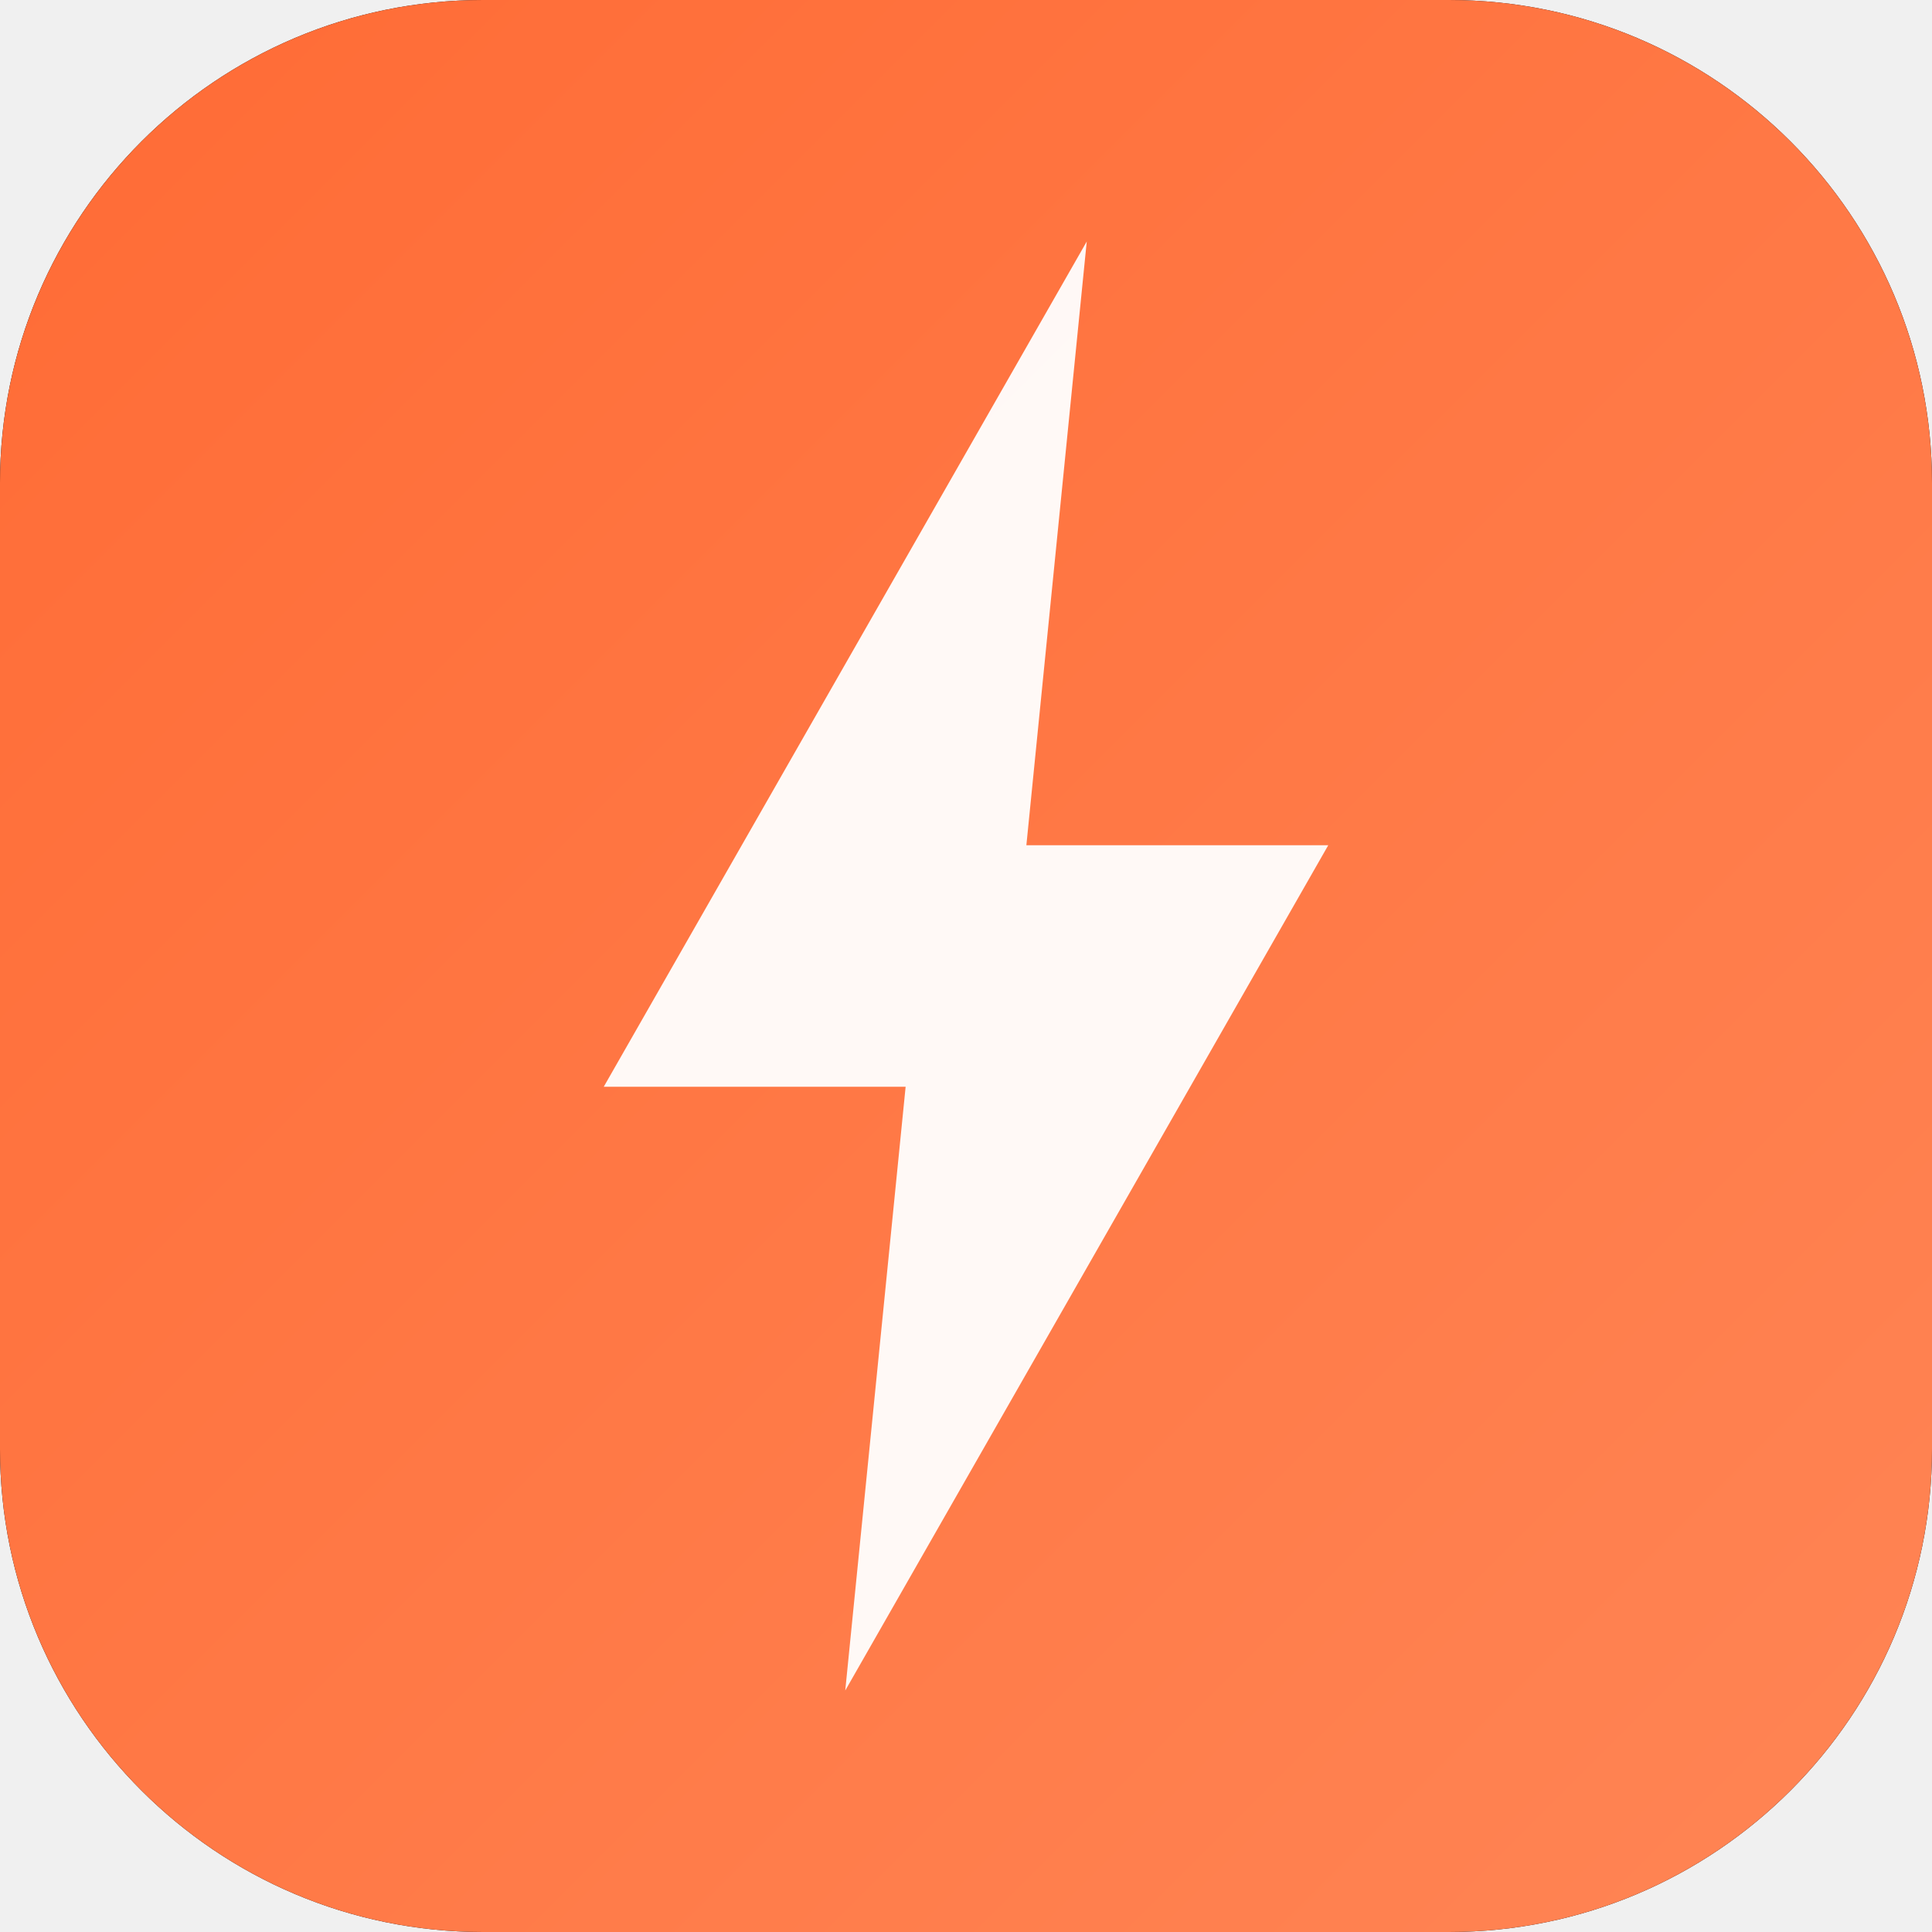
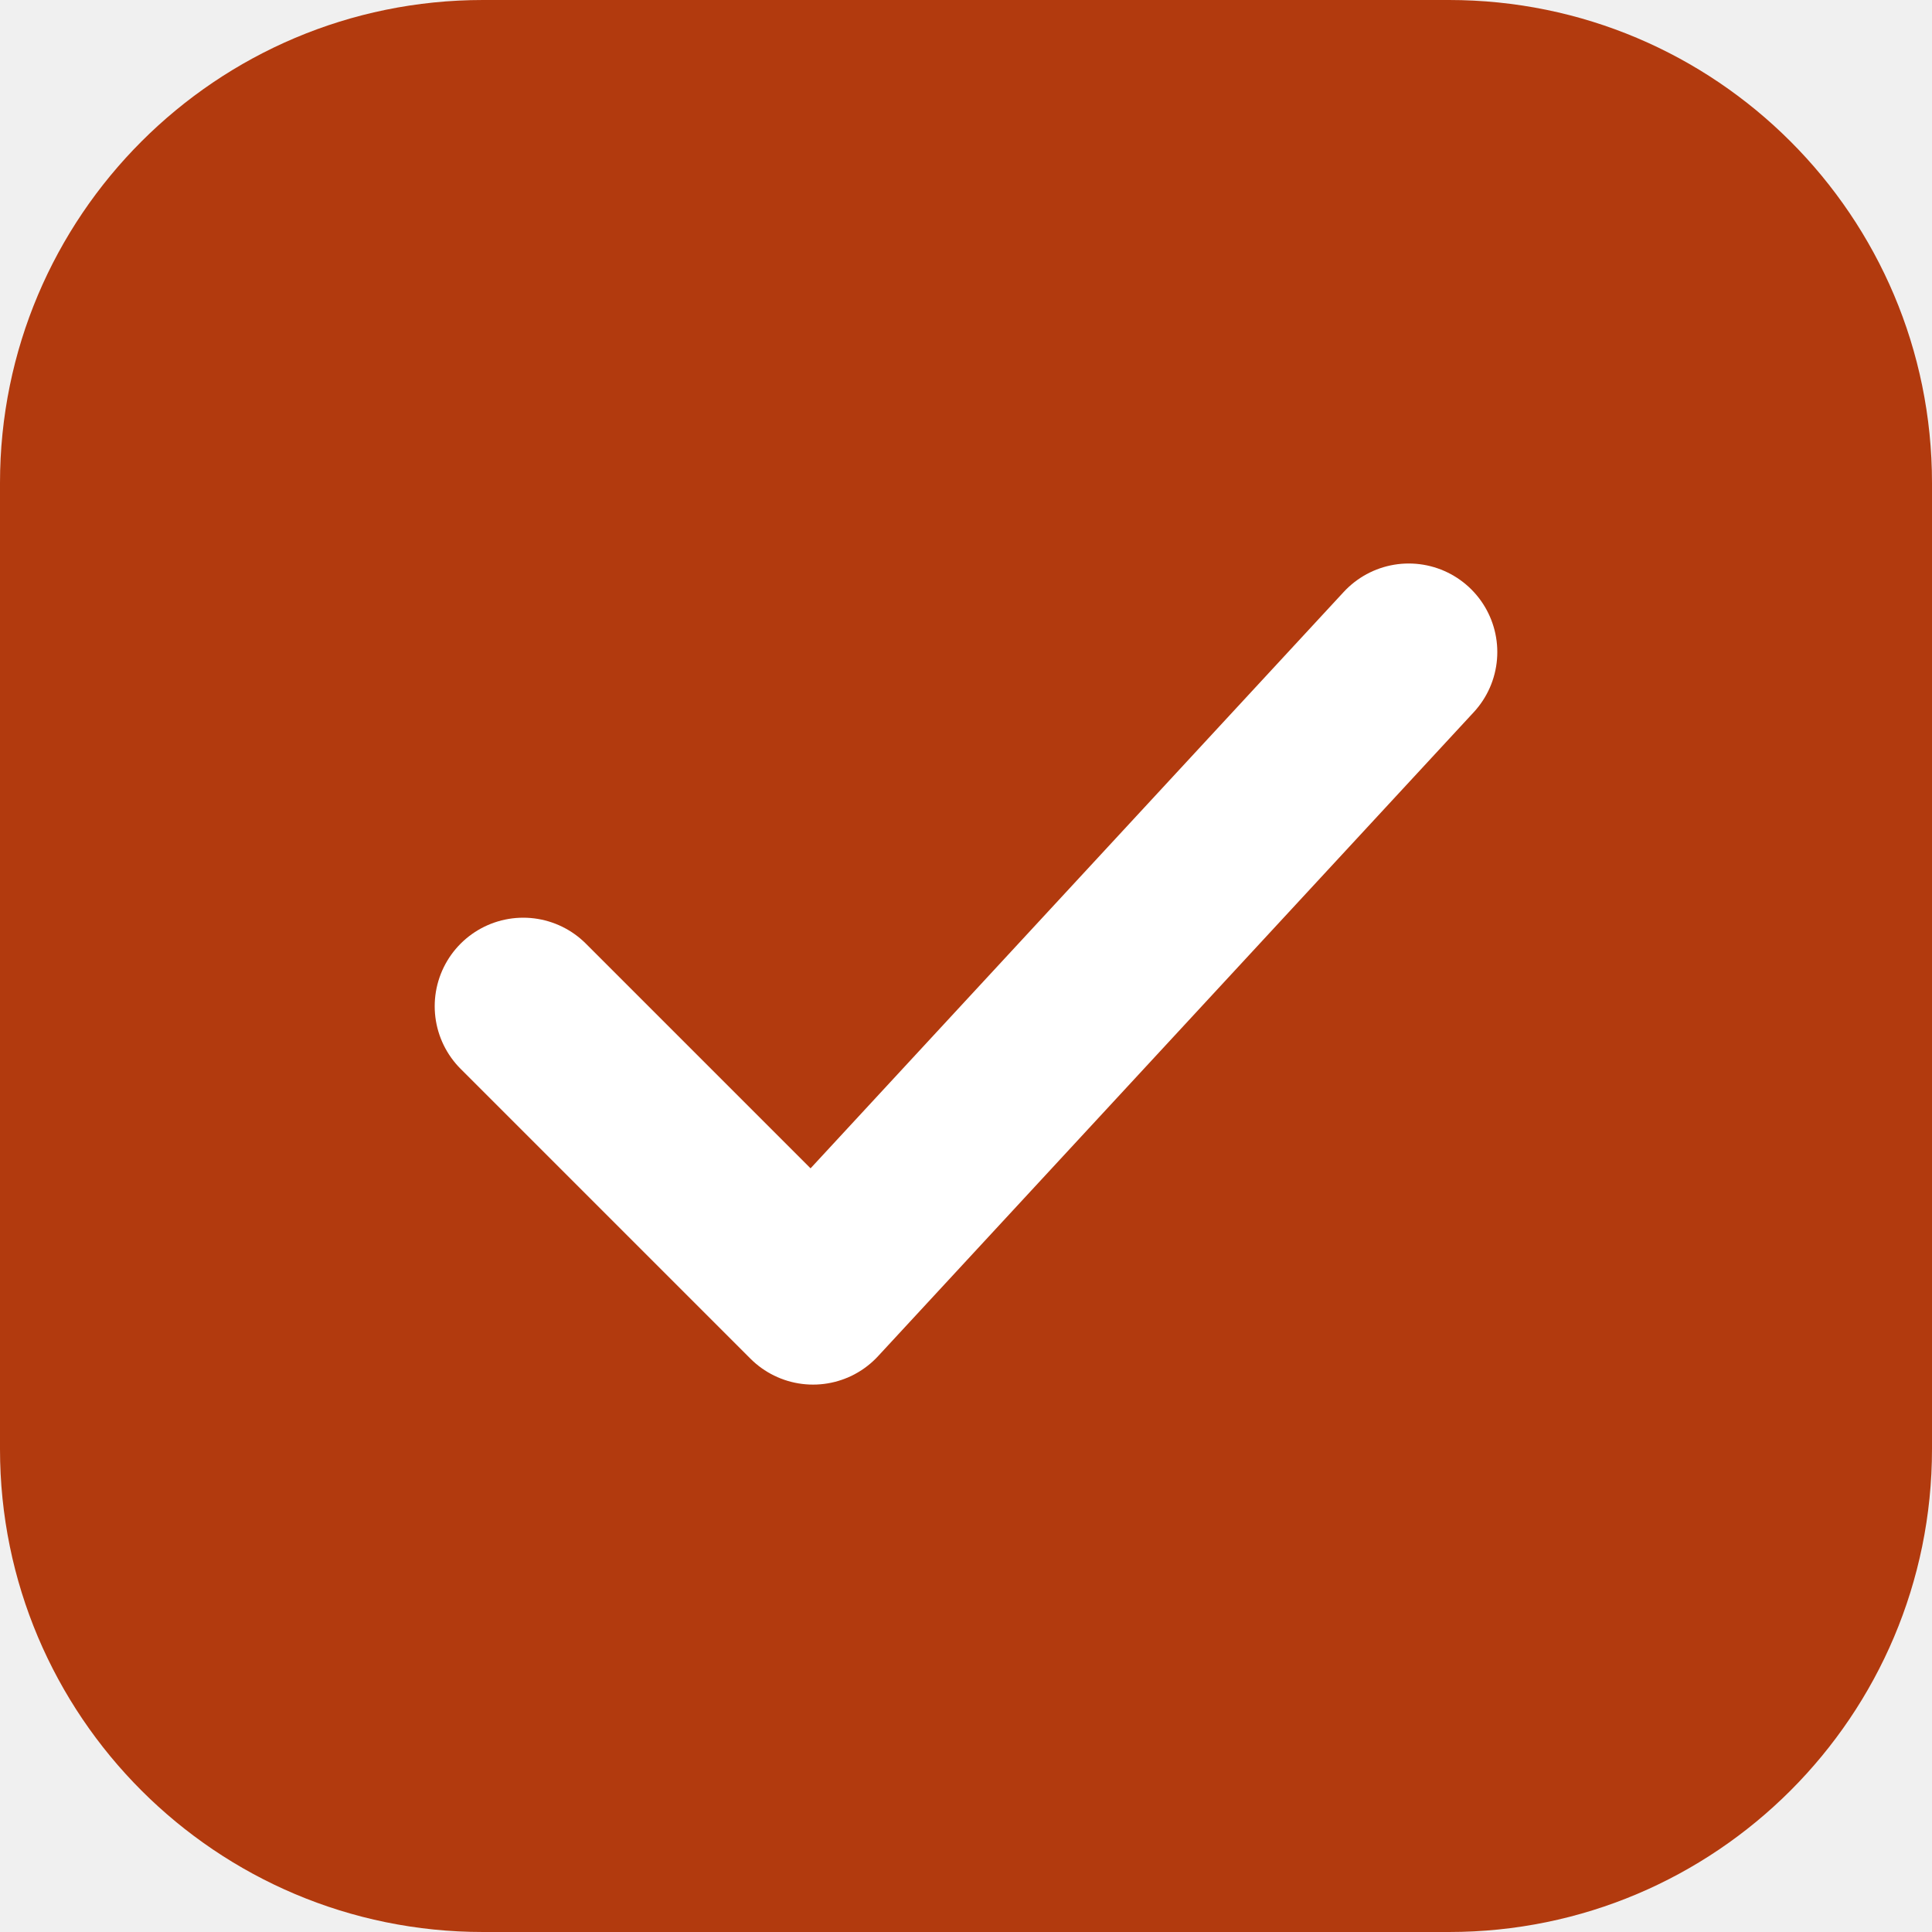
- <svg xmlns="http://www.w3.org/2000/svg" viewBox="0 0 32 32">
-   <rect width="32" height="32" rx="8" fill="#0A0A0F" />
-   <rect width="32" height="32" rx="8" fill="url(#grad)" />
-   <polygon points="18,4 10,18 15,18 14,28 22,14 17,14" fill="white" opacity="0.95" />
-   <defs>
-     <linearGradient id="grad" x1="0" y1="0" x2="1" y2="1">
-       <stop offset="0%" stop-color="#FF6B35" />
-       <stop offset="100%" stop-color="#FF8555" />
-     </linearGradient>
-   </defs>
+ <svg xmlns="http://www.w3.org/2000/svg" viewBox="0 0 24 24" width="32" height="32">
+   <rect width="24" height="24" rx="6" fill="#B23A0E" />
+   <path d="M6.5 12.5l3.6 3.6 7.4-8" fill="none" stroke="#fff" stroke-width="2.2" stroke-linecap="round" stroke-linejoin="round" />
</svg>
